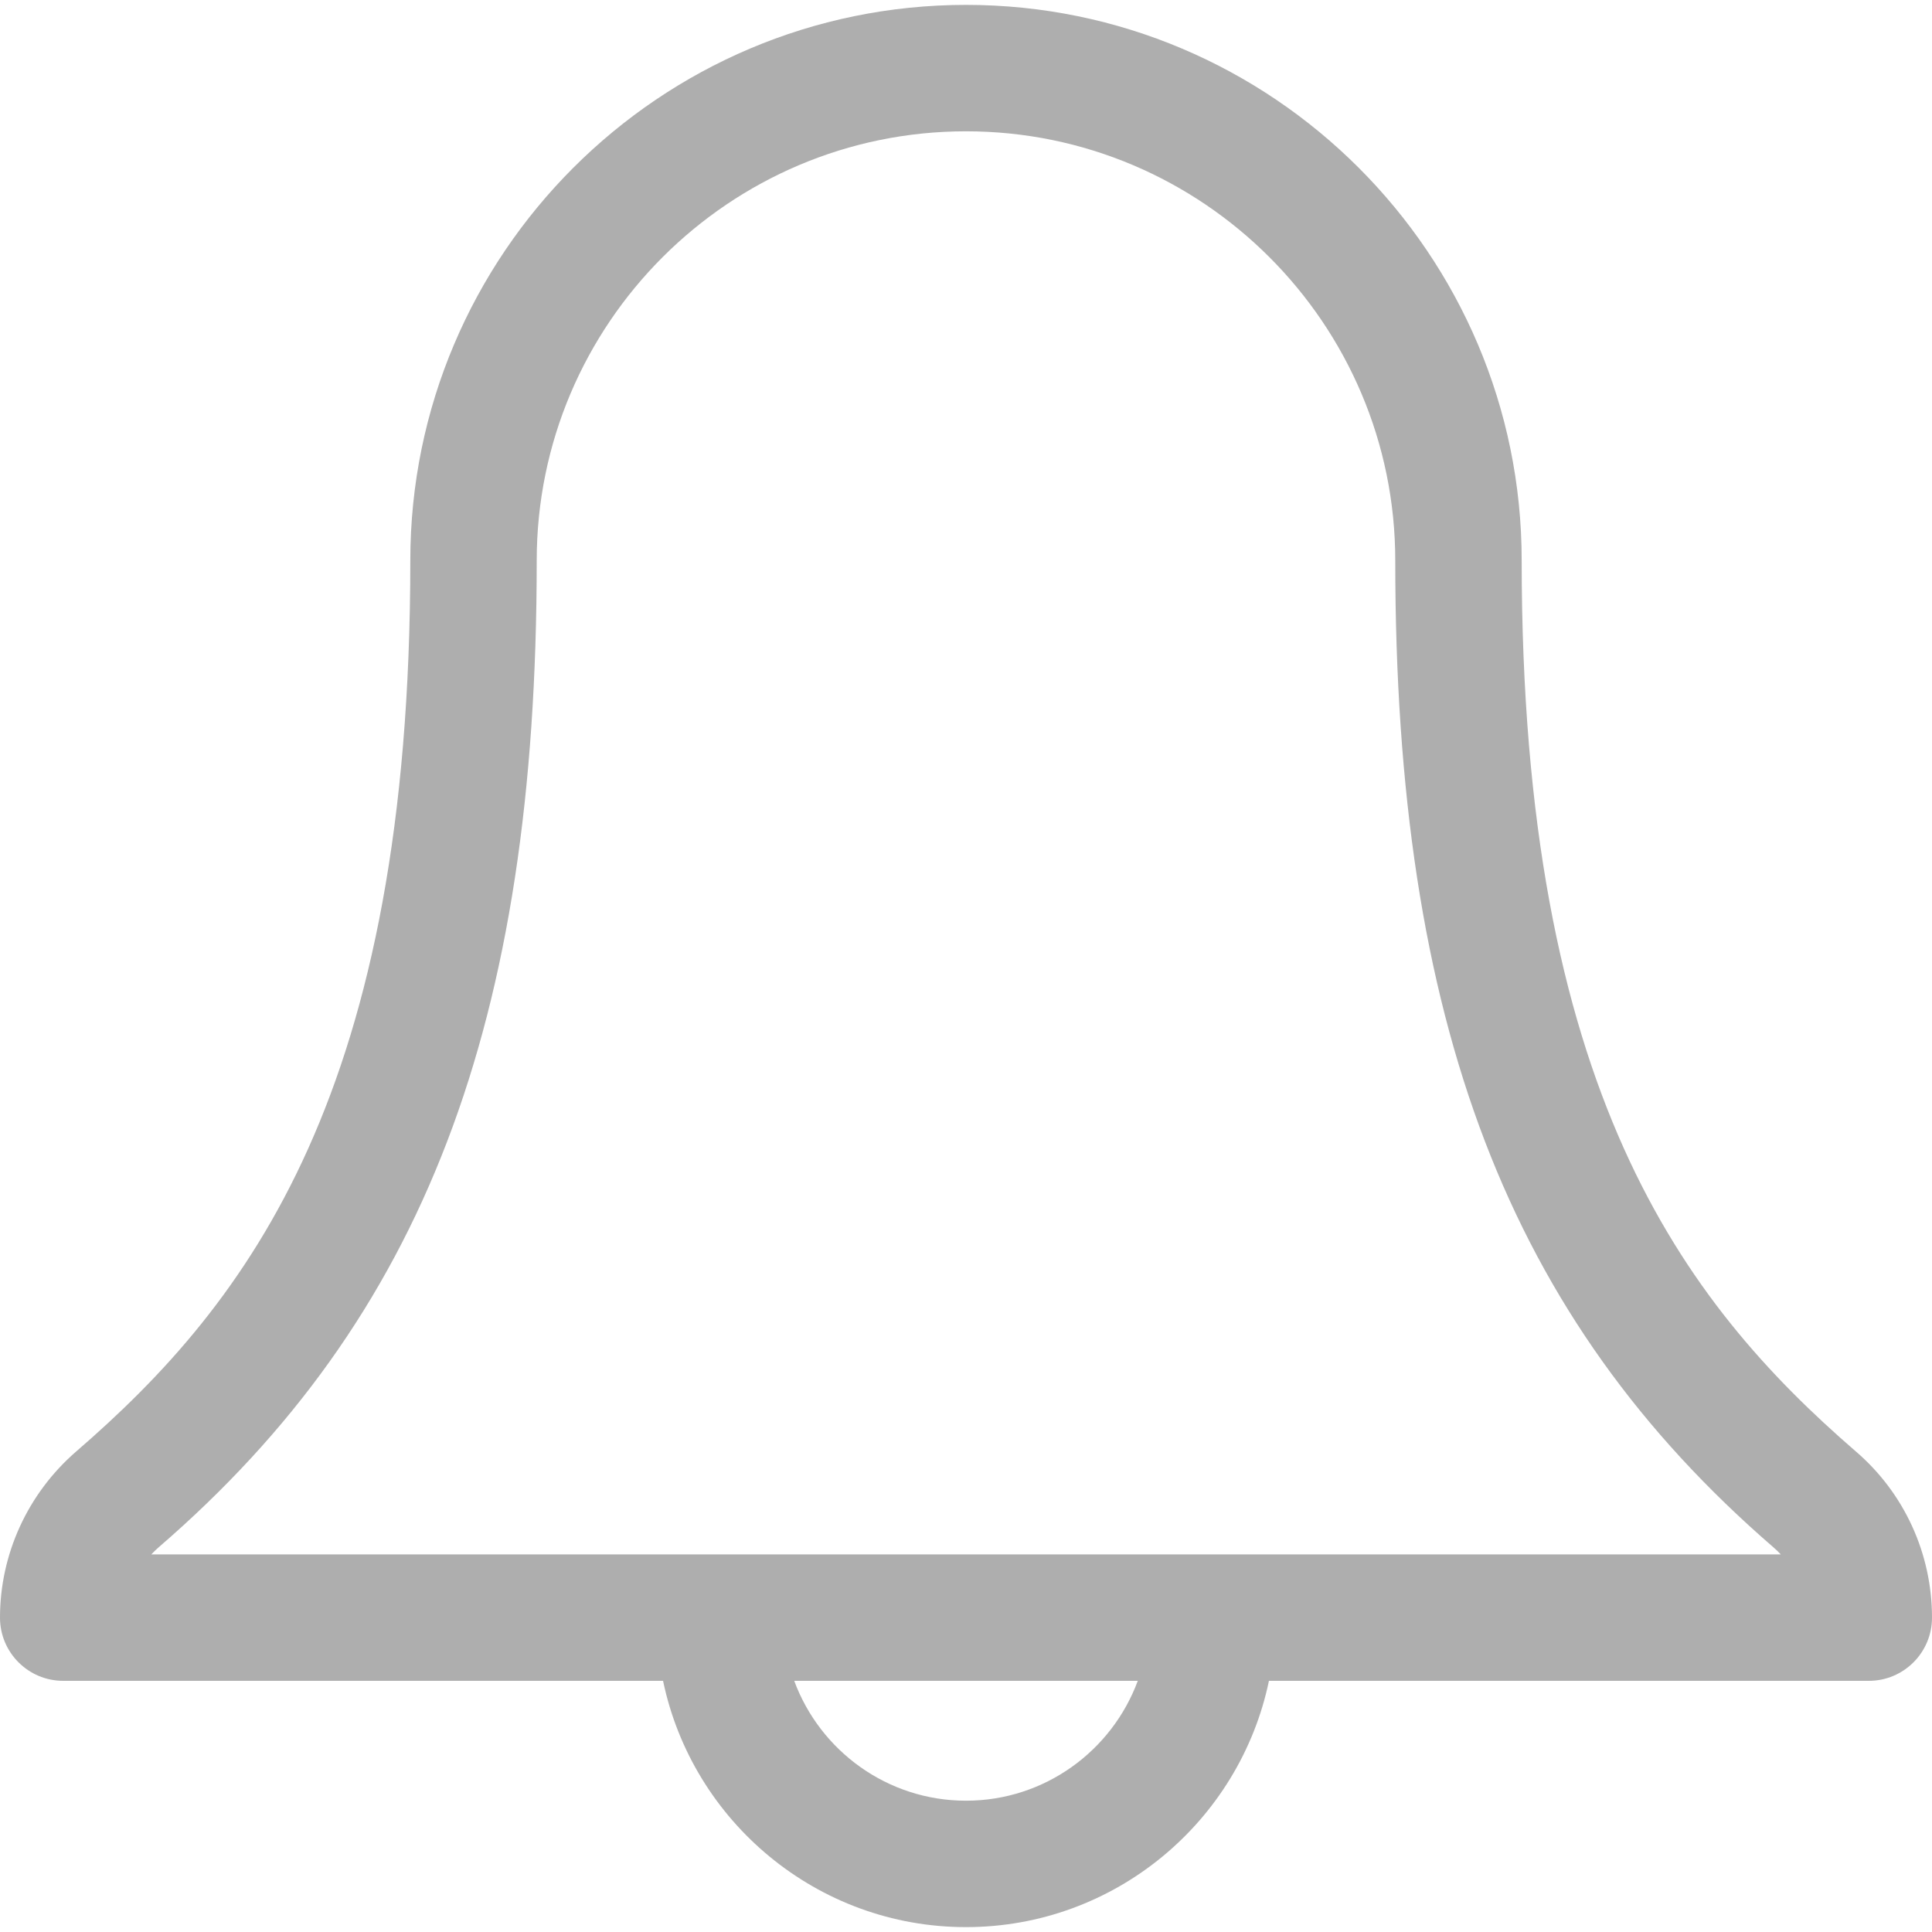
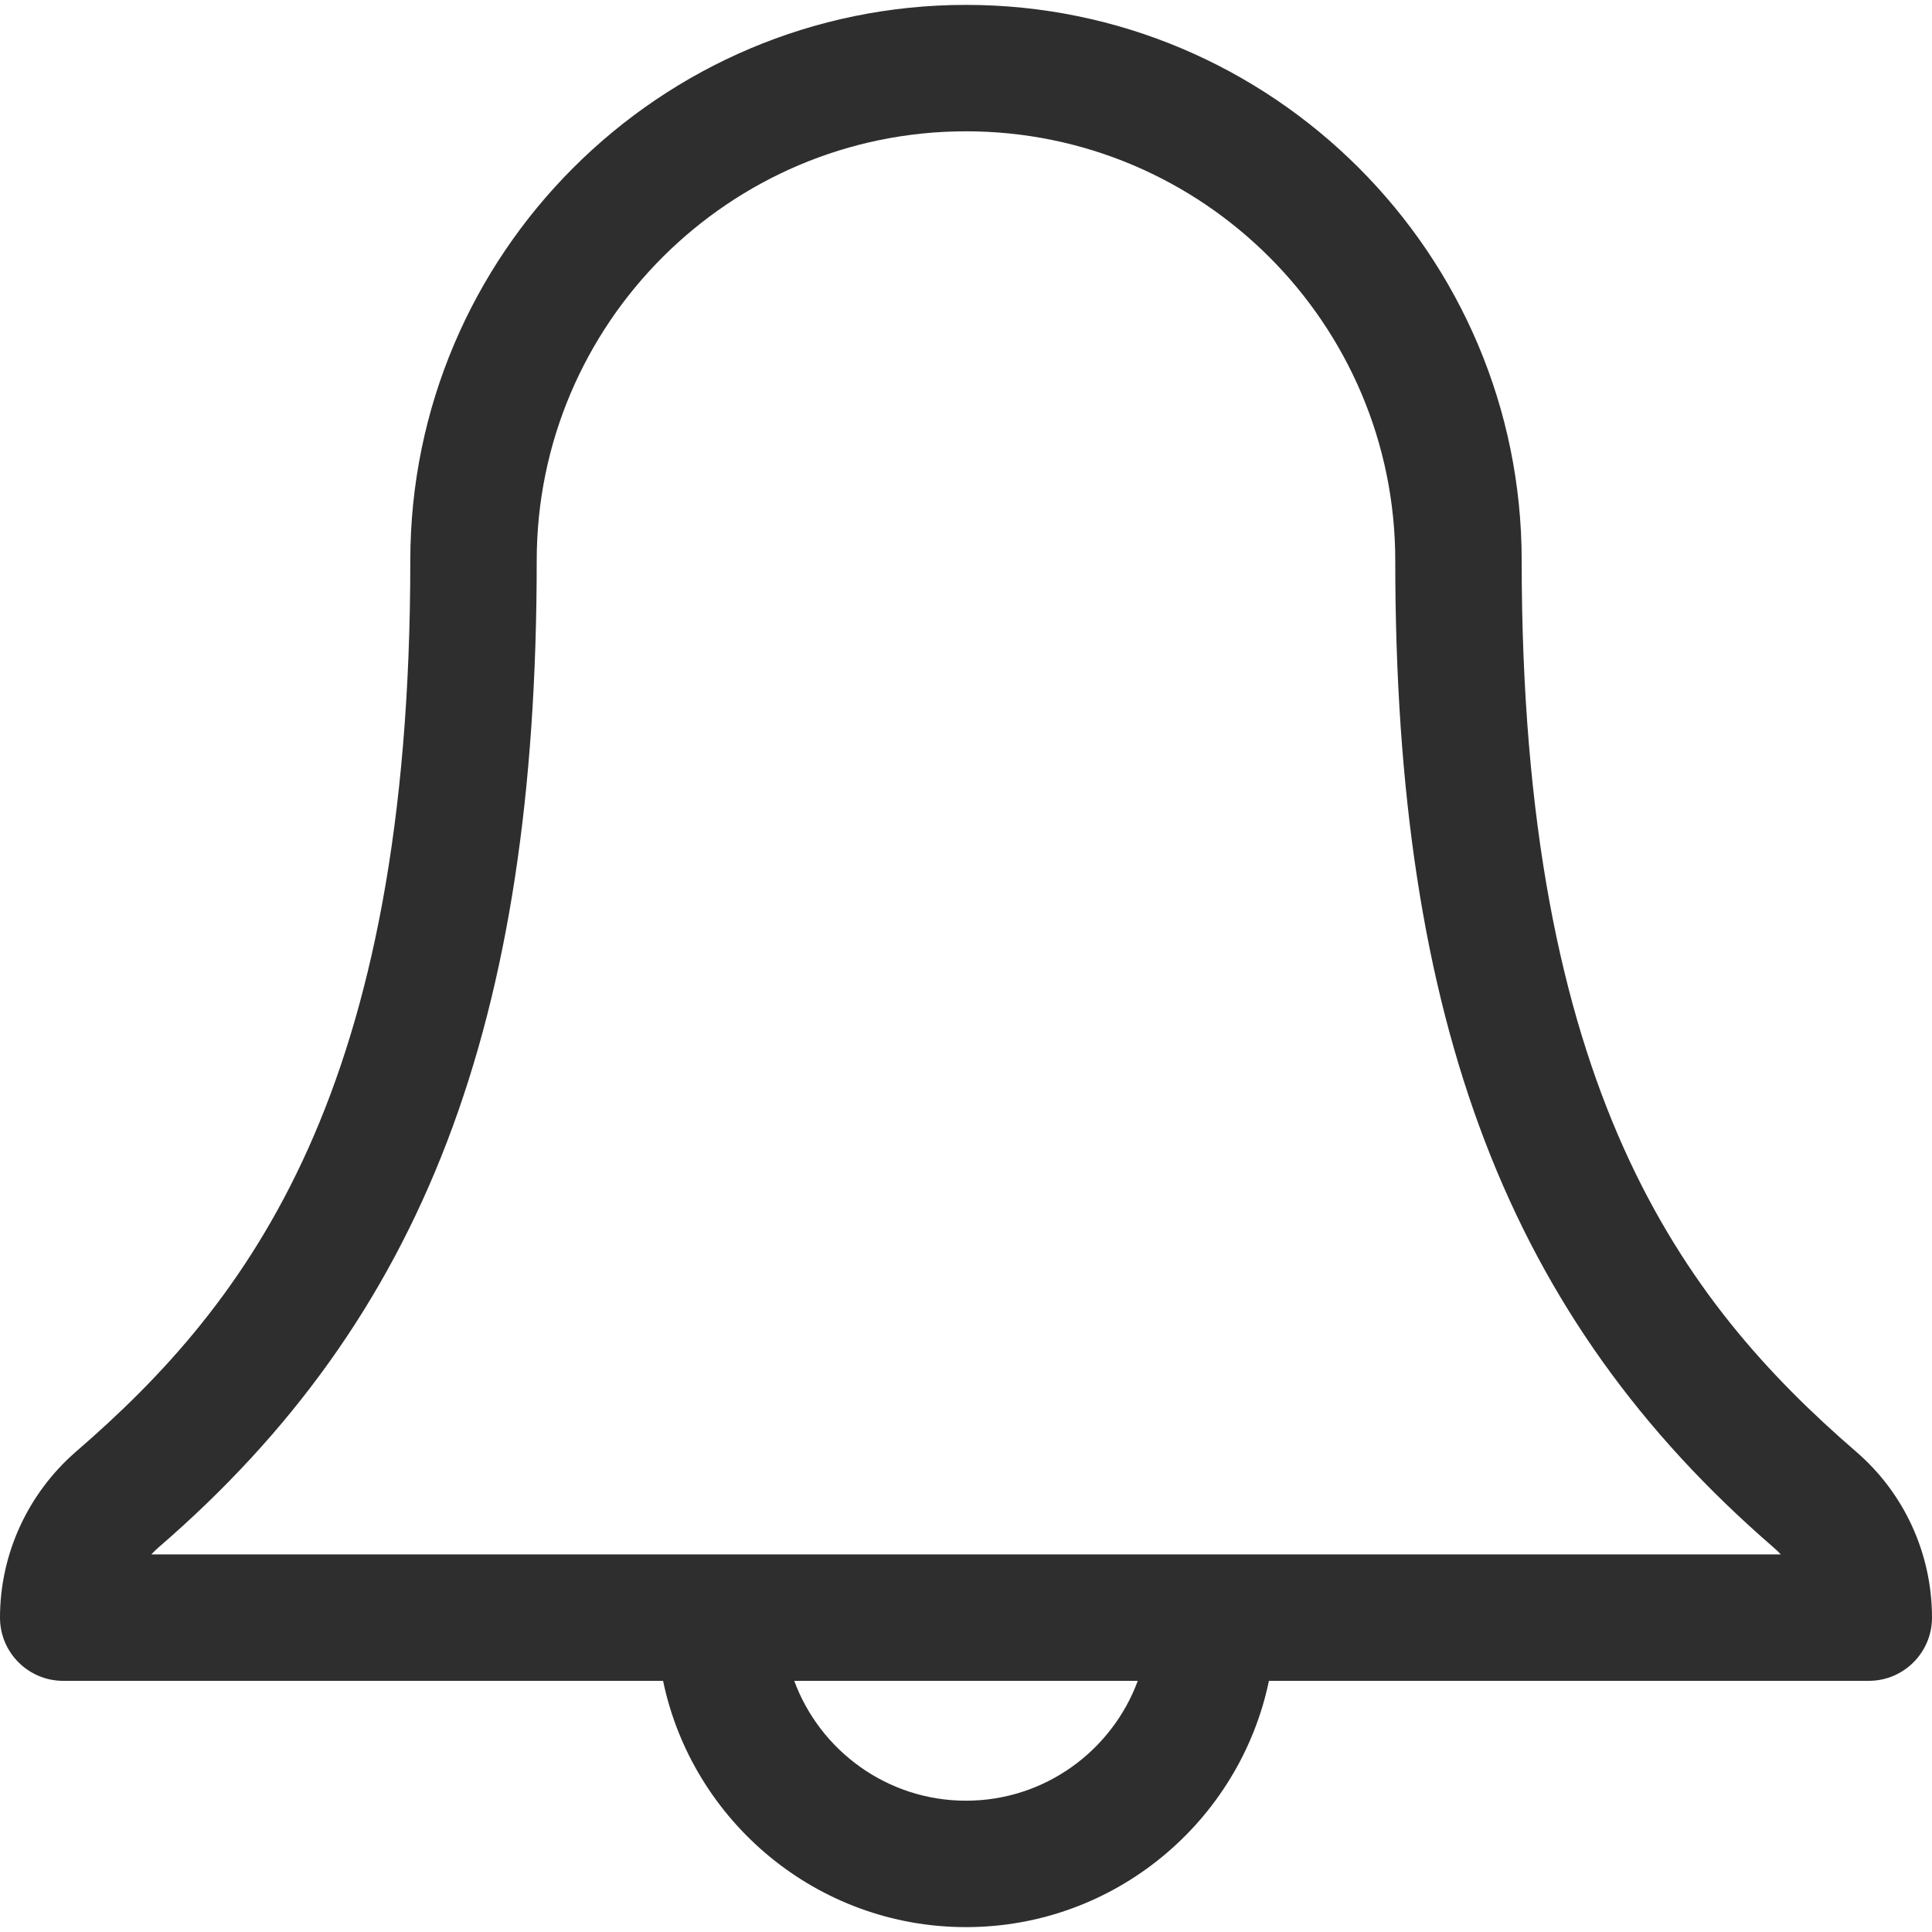
- <svg xmlns="http://www.w3.org/2000/svg" version="1.1" id="Capa_1" x="0px" y="0px" viewBox="0 0 229.238 229.238" style="enable-background:new 0 0 229.238 229.238;" xml:space="preserve" fill="#AEAEAE">
+ <svg xmlns="http://www.w3.org/2000/svg" version="1.1" id="Capa_1" x="0px" y="0px" viewBox="0 0 229.238 229.238" style="enable-background:new 0 0 229.238 229.238;" xml:space="preserve" fill="#2E2E2E">
  <path d="M220.228,172.242c-20.606-17.82-39.675-42.962-39.675-105.734c0-36.353-29.576-65.928-65.93-65.928  c-36.359,0-65.939,29.575-65.939,65.928c0,62.829-19.062,87.946-39.686,105.751C3.28,177.239,0,184.411,0,191.937  c0,4.142,3.358,7.5,7.5,7.5h71.175c3.472,16.663,18.268,29.222,35.944,29.222s32.473-12.558,35.944-29.222h71.175  c4.142,0,7.5-3.358,7.5-7.5C229.238,184.35,225.95,177.167,220.228,172.242z M114.619,213.659c-9.34,0-17.321-5.929-20.381-14.222  H135C131.94,207.73,123.959,213.659,114.619,213.659z M17.954,184.437c0.273-0.296,0.564-0.578,0.871-0.845  c31.443-27.146,44.858-62.162,44.858-117.084c0-28.082,22.852-50.928,50.939-50.928c28.083,0,50.93,22.846,50.93,50.928  c0,54.872,13.417,89.887,44.876,117.091c0.307,0.265,0.598,0.544,0.872,0.838H17.954z" />
  <g>
</g>
  <g>
</g>
  <g>
</g>
  <g>
</g>
  <g>
</g>
  <g>
</g>
  <g>
</g>
  <g>
</g>
  <g>
</g>
  <g>
</g>
  <g>
</g>
  <g>
</g>
  <g>
</g>
  <g>
</g>
  <g>
</g>
</svg>
